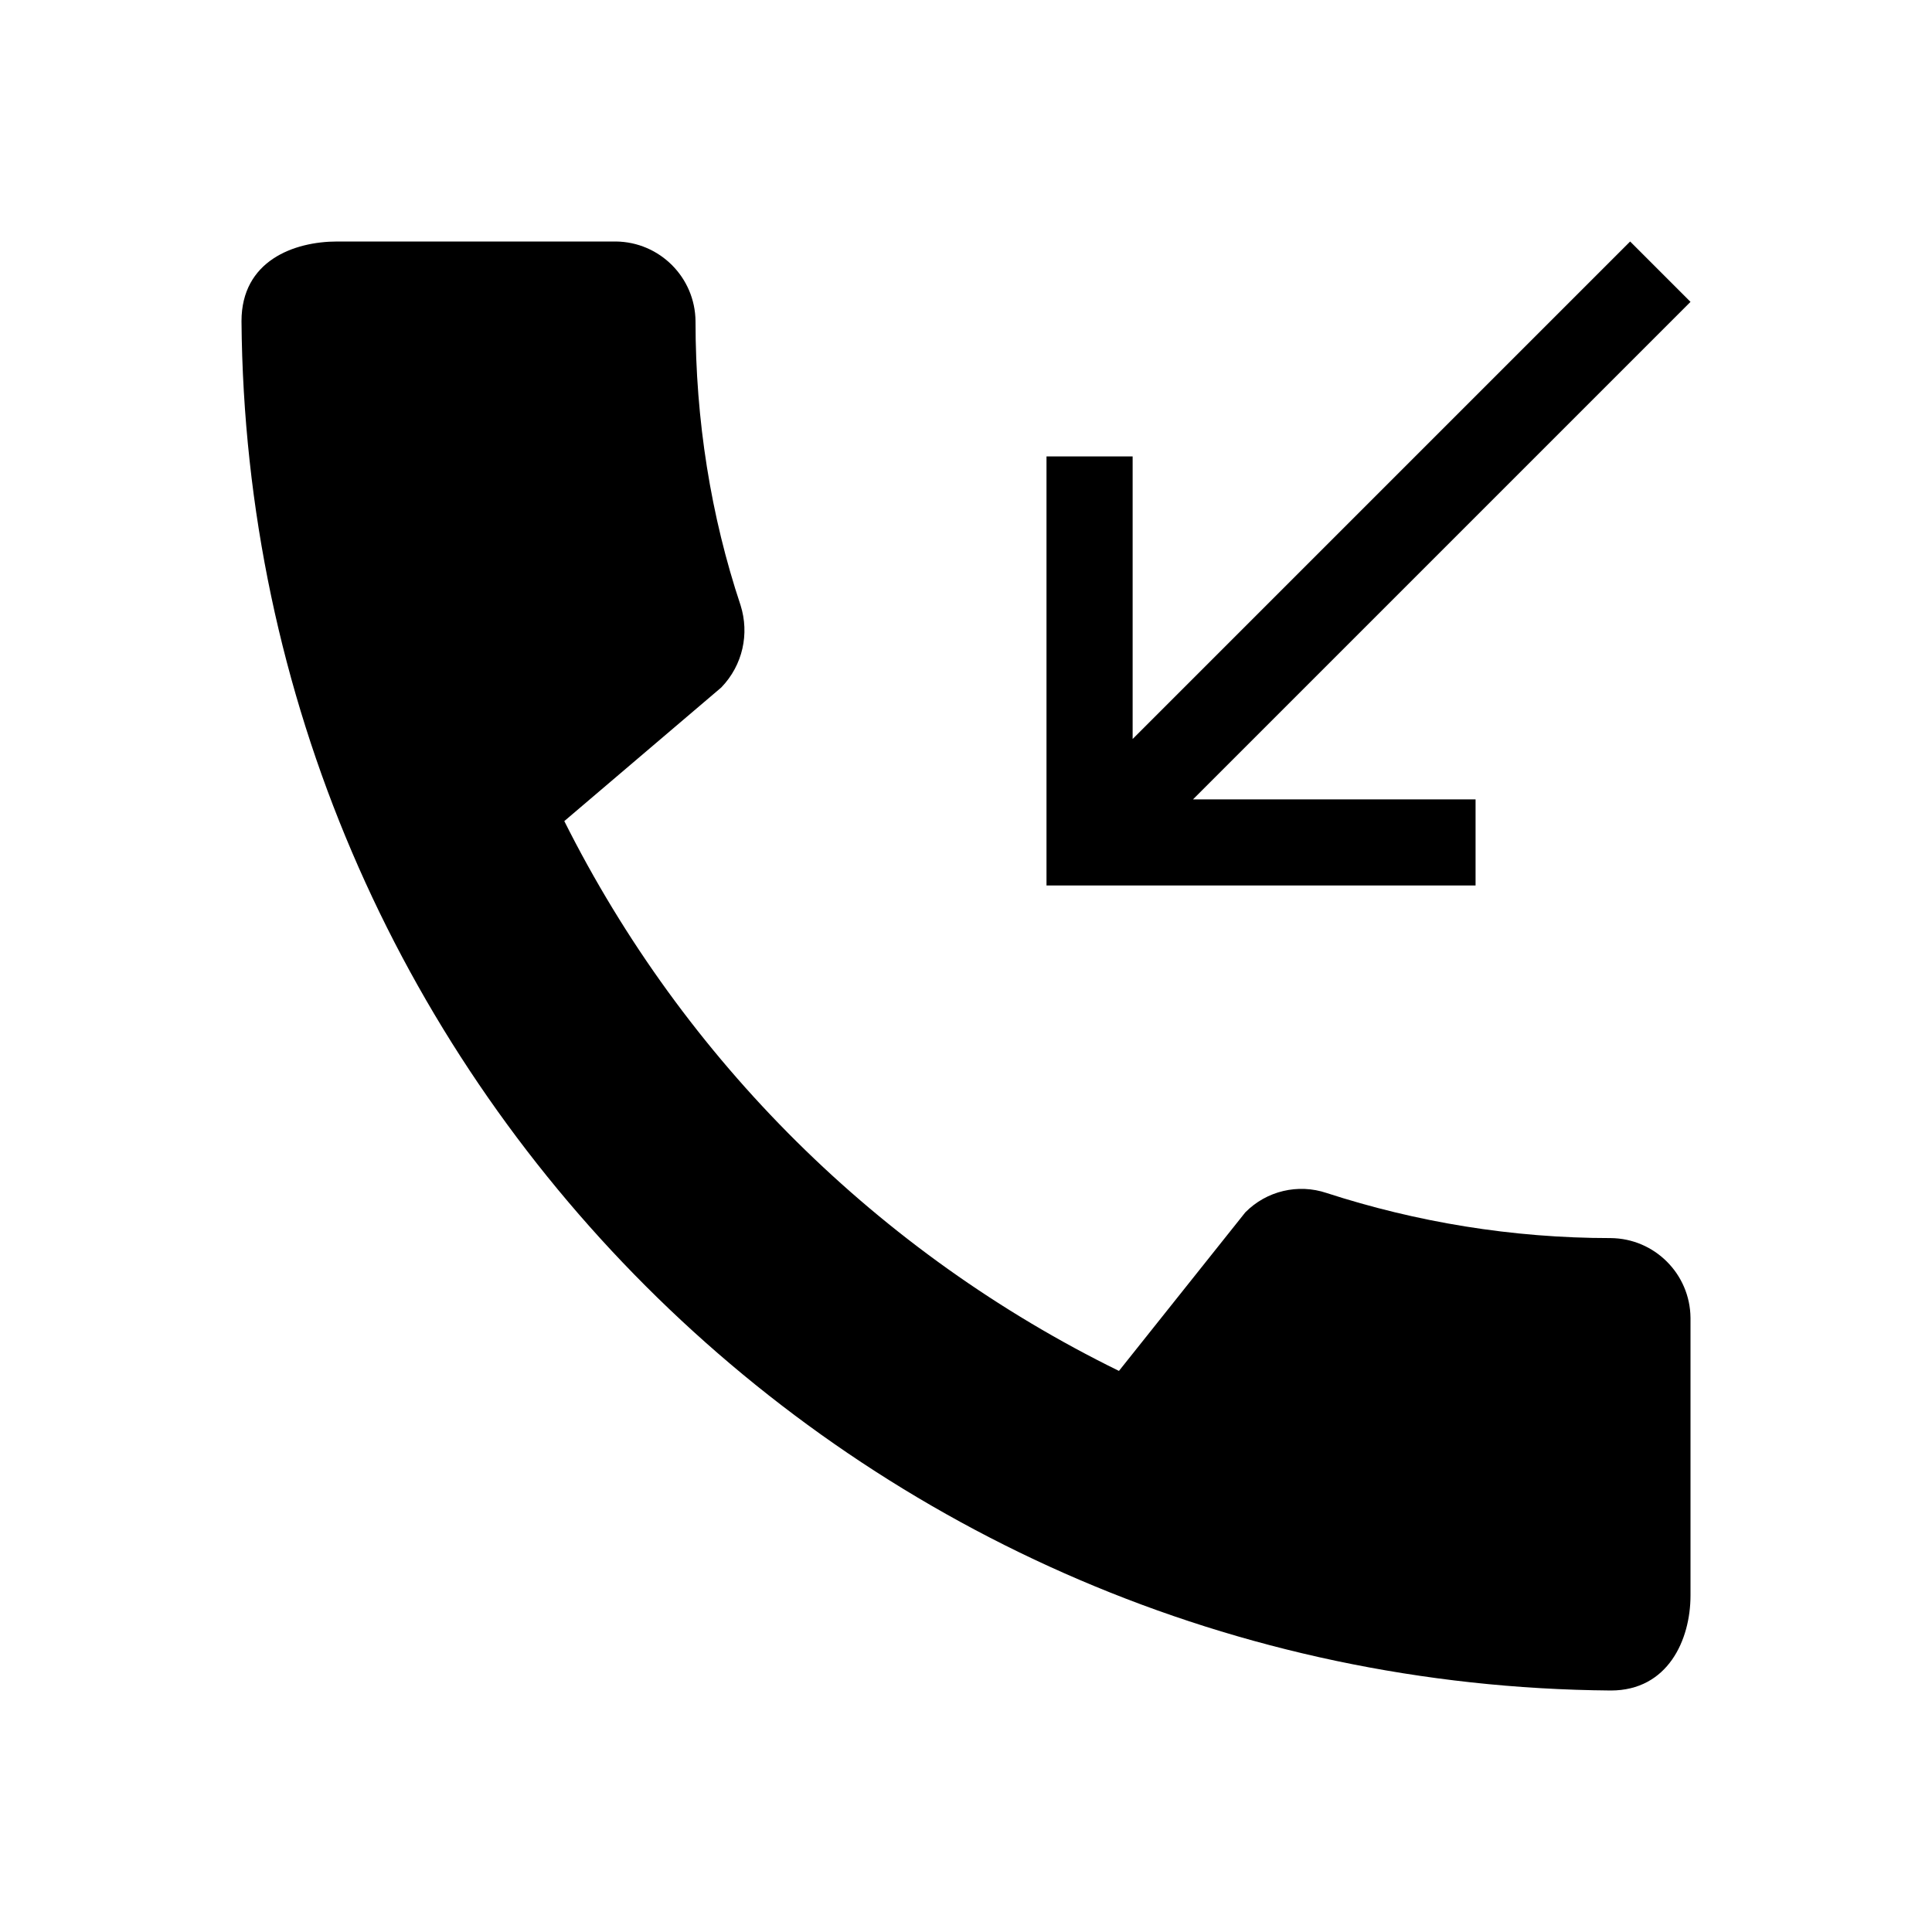
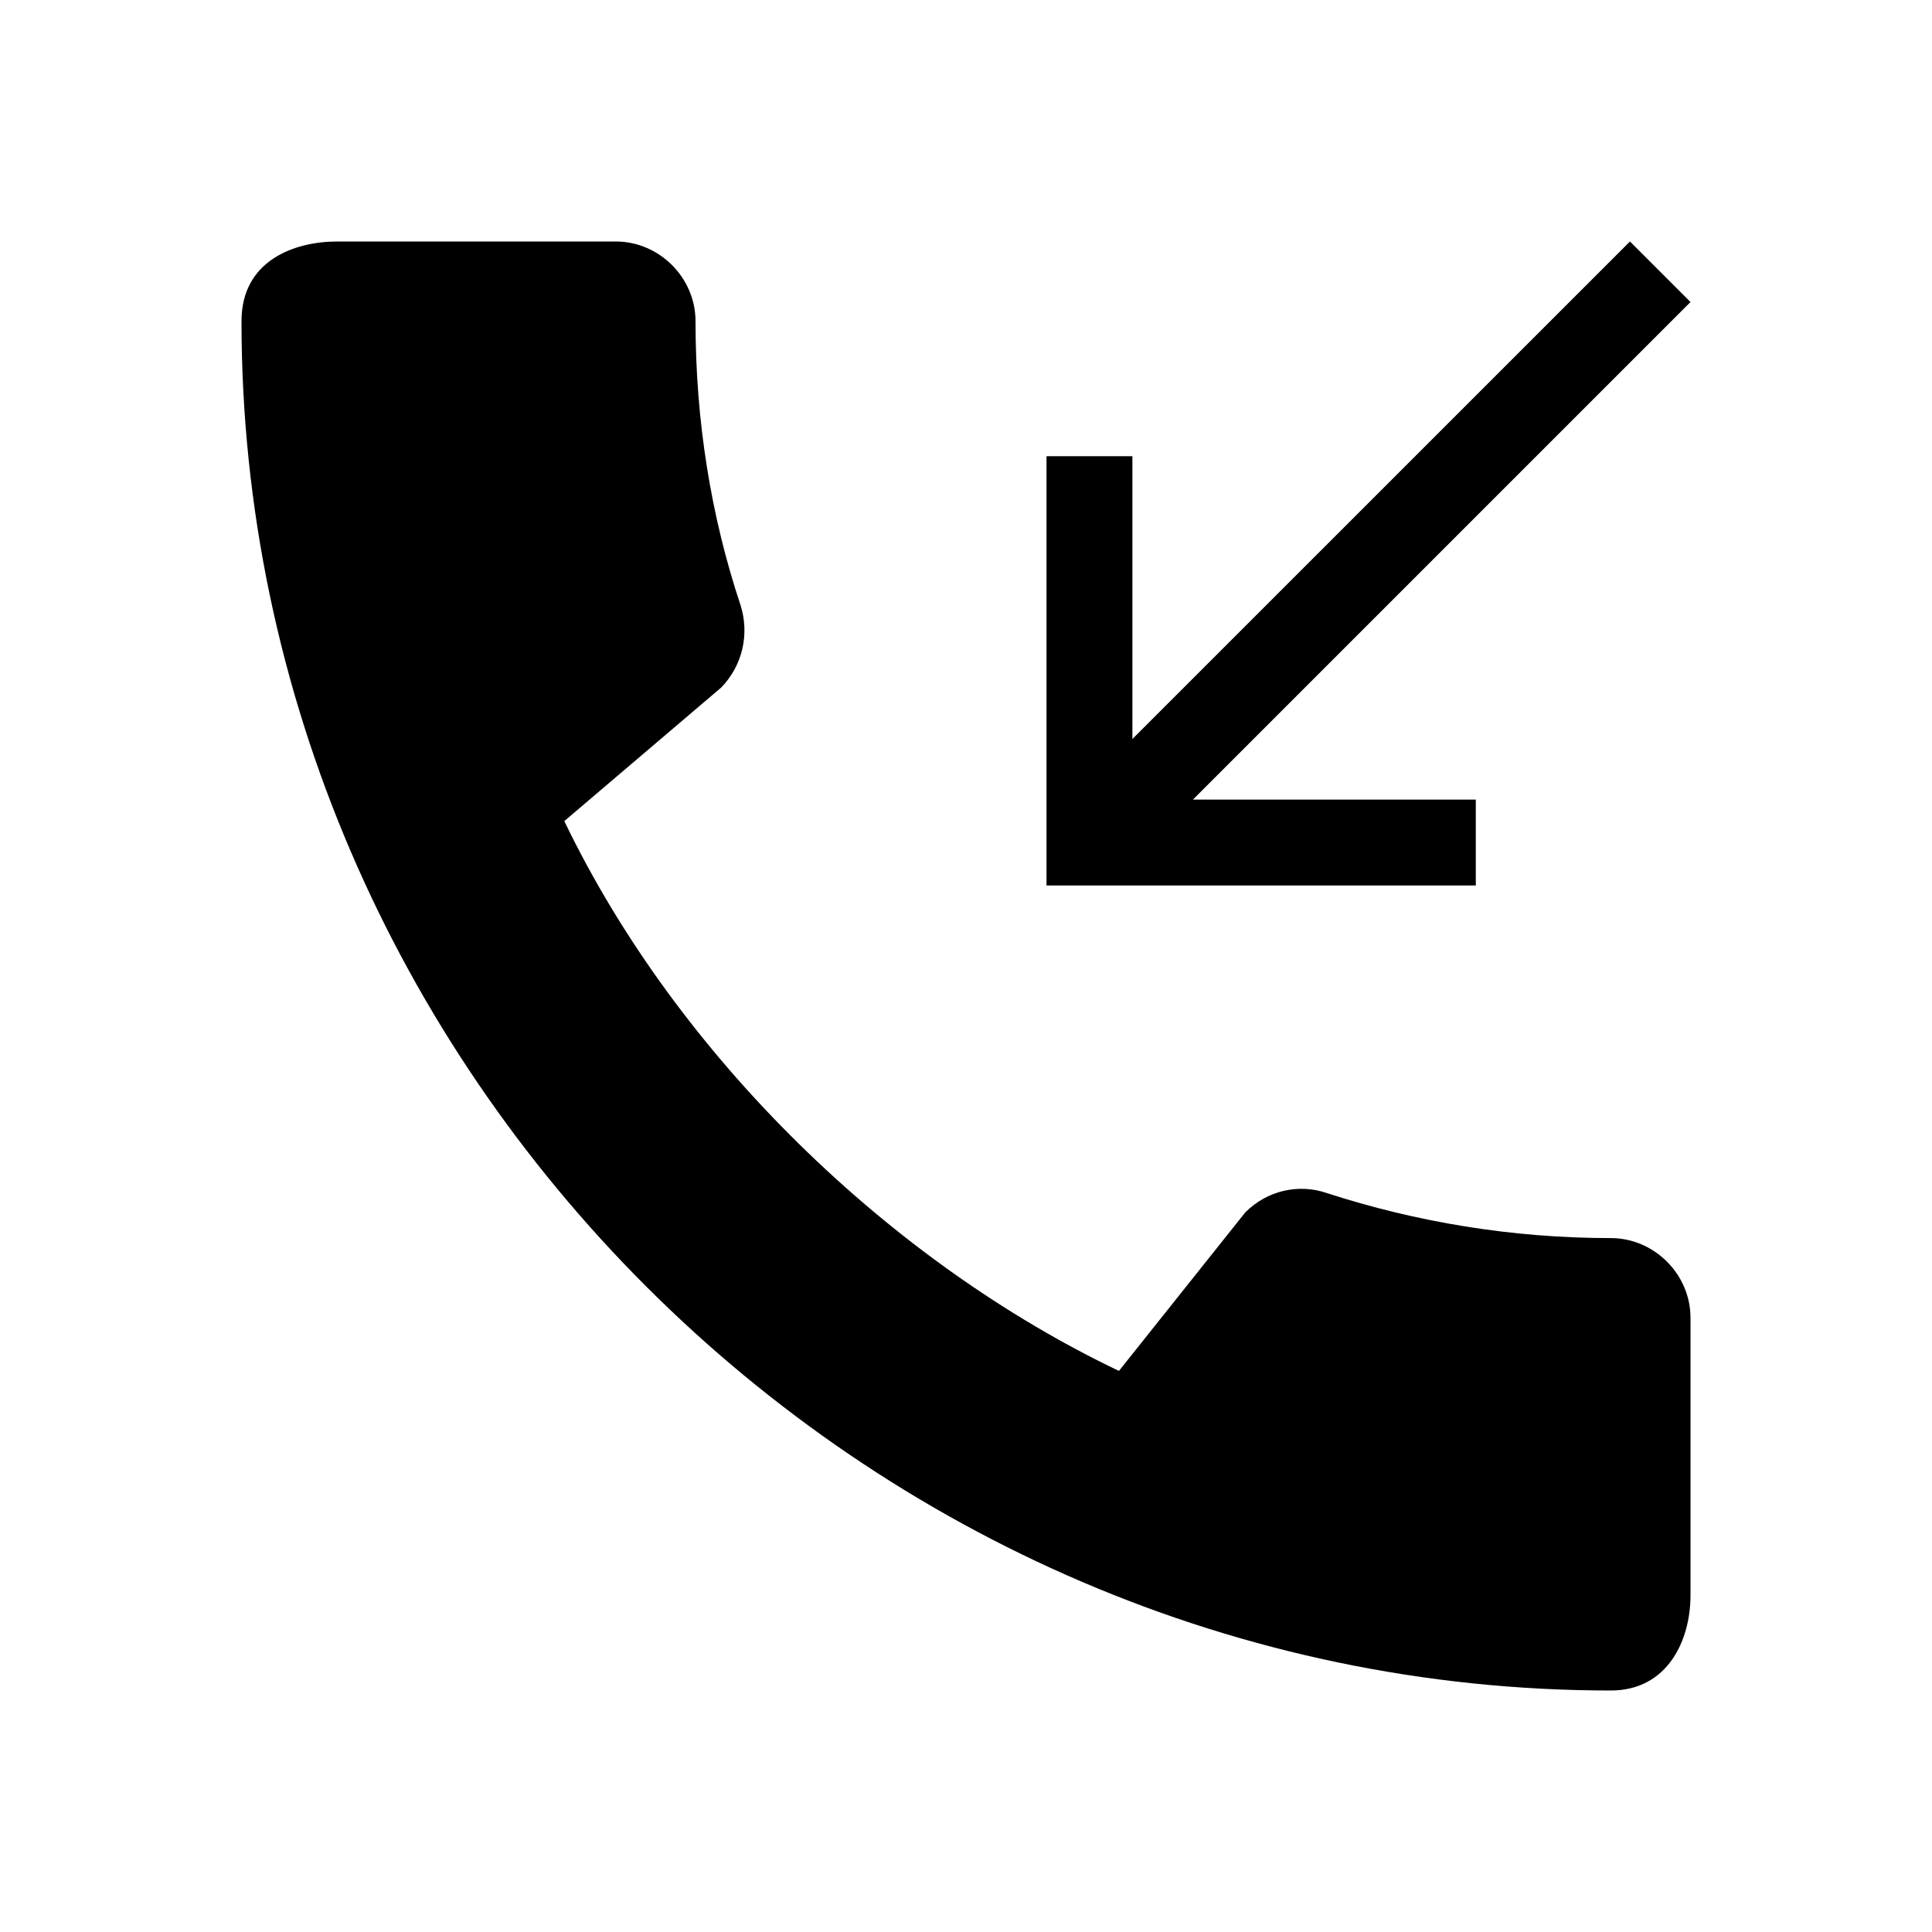
<svg aria-hidden="true" aria-label="Phone Incoming Call" class="d-svg d-svg__phoneIncomingCall" viewBox="0 0 24 24">
-   <path d="M16.48 14.82c1.11.36 2.3.56 3.53.56a1 1 0 0 1 .99.99v3.45c0 .55-.28 1.18-.99 1.18A17.15 17.15 0 0 1 3 3.99C3 3.24 3.65 3 4.19 3h3.46a1 1 0 0 1 .99.99c0 1.23.19 2.42.56 3.53.11.35.03.74-.24 1.02L7.01 10.2a15.18 15.18 0 0 0 6.89 6.83l1.57-1.97a.98.98 0 0 1 1.01-.24z" />
-   <path d="M18.33 9.93V11H13V5.67h1.07v3.51L20.25 3l.75.75-6.18 6.18h3.51z" />
+   <path d="M16.48 14.82c1.11.36 2.3.56 3.53.56.54 0 .99.45.99.99v3.45c0 .55-.28 1.18-.99 1.18C10.73 21 3 13.28 3 3.99 3 3.24 3.65 3 4.19 3h3.46c.54 0 .99.45.99.99 0 1.23.19 2.42.56 3.53.11.35.03.74-.24 1.02L7.01 10.2c1.41 2.93 4.06 5.48 6.89 6.83l1.57-1.97c.27-.27.66-.36 1.01-.24z" />
+   <path d="M18.333 9.933V11H13V5.667h1.067V9.18L20.248 3l.752.752-6.181 6.181h3.514z" />
</svg>
